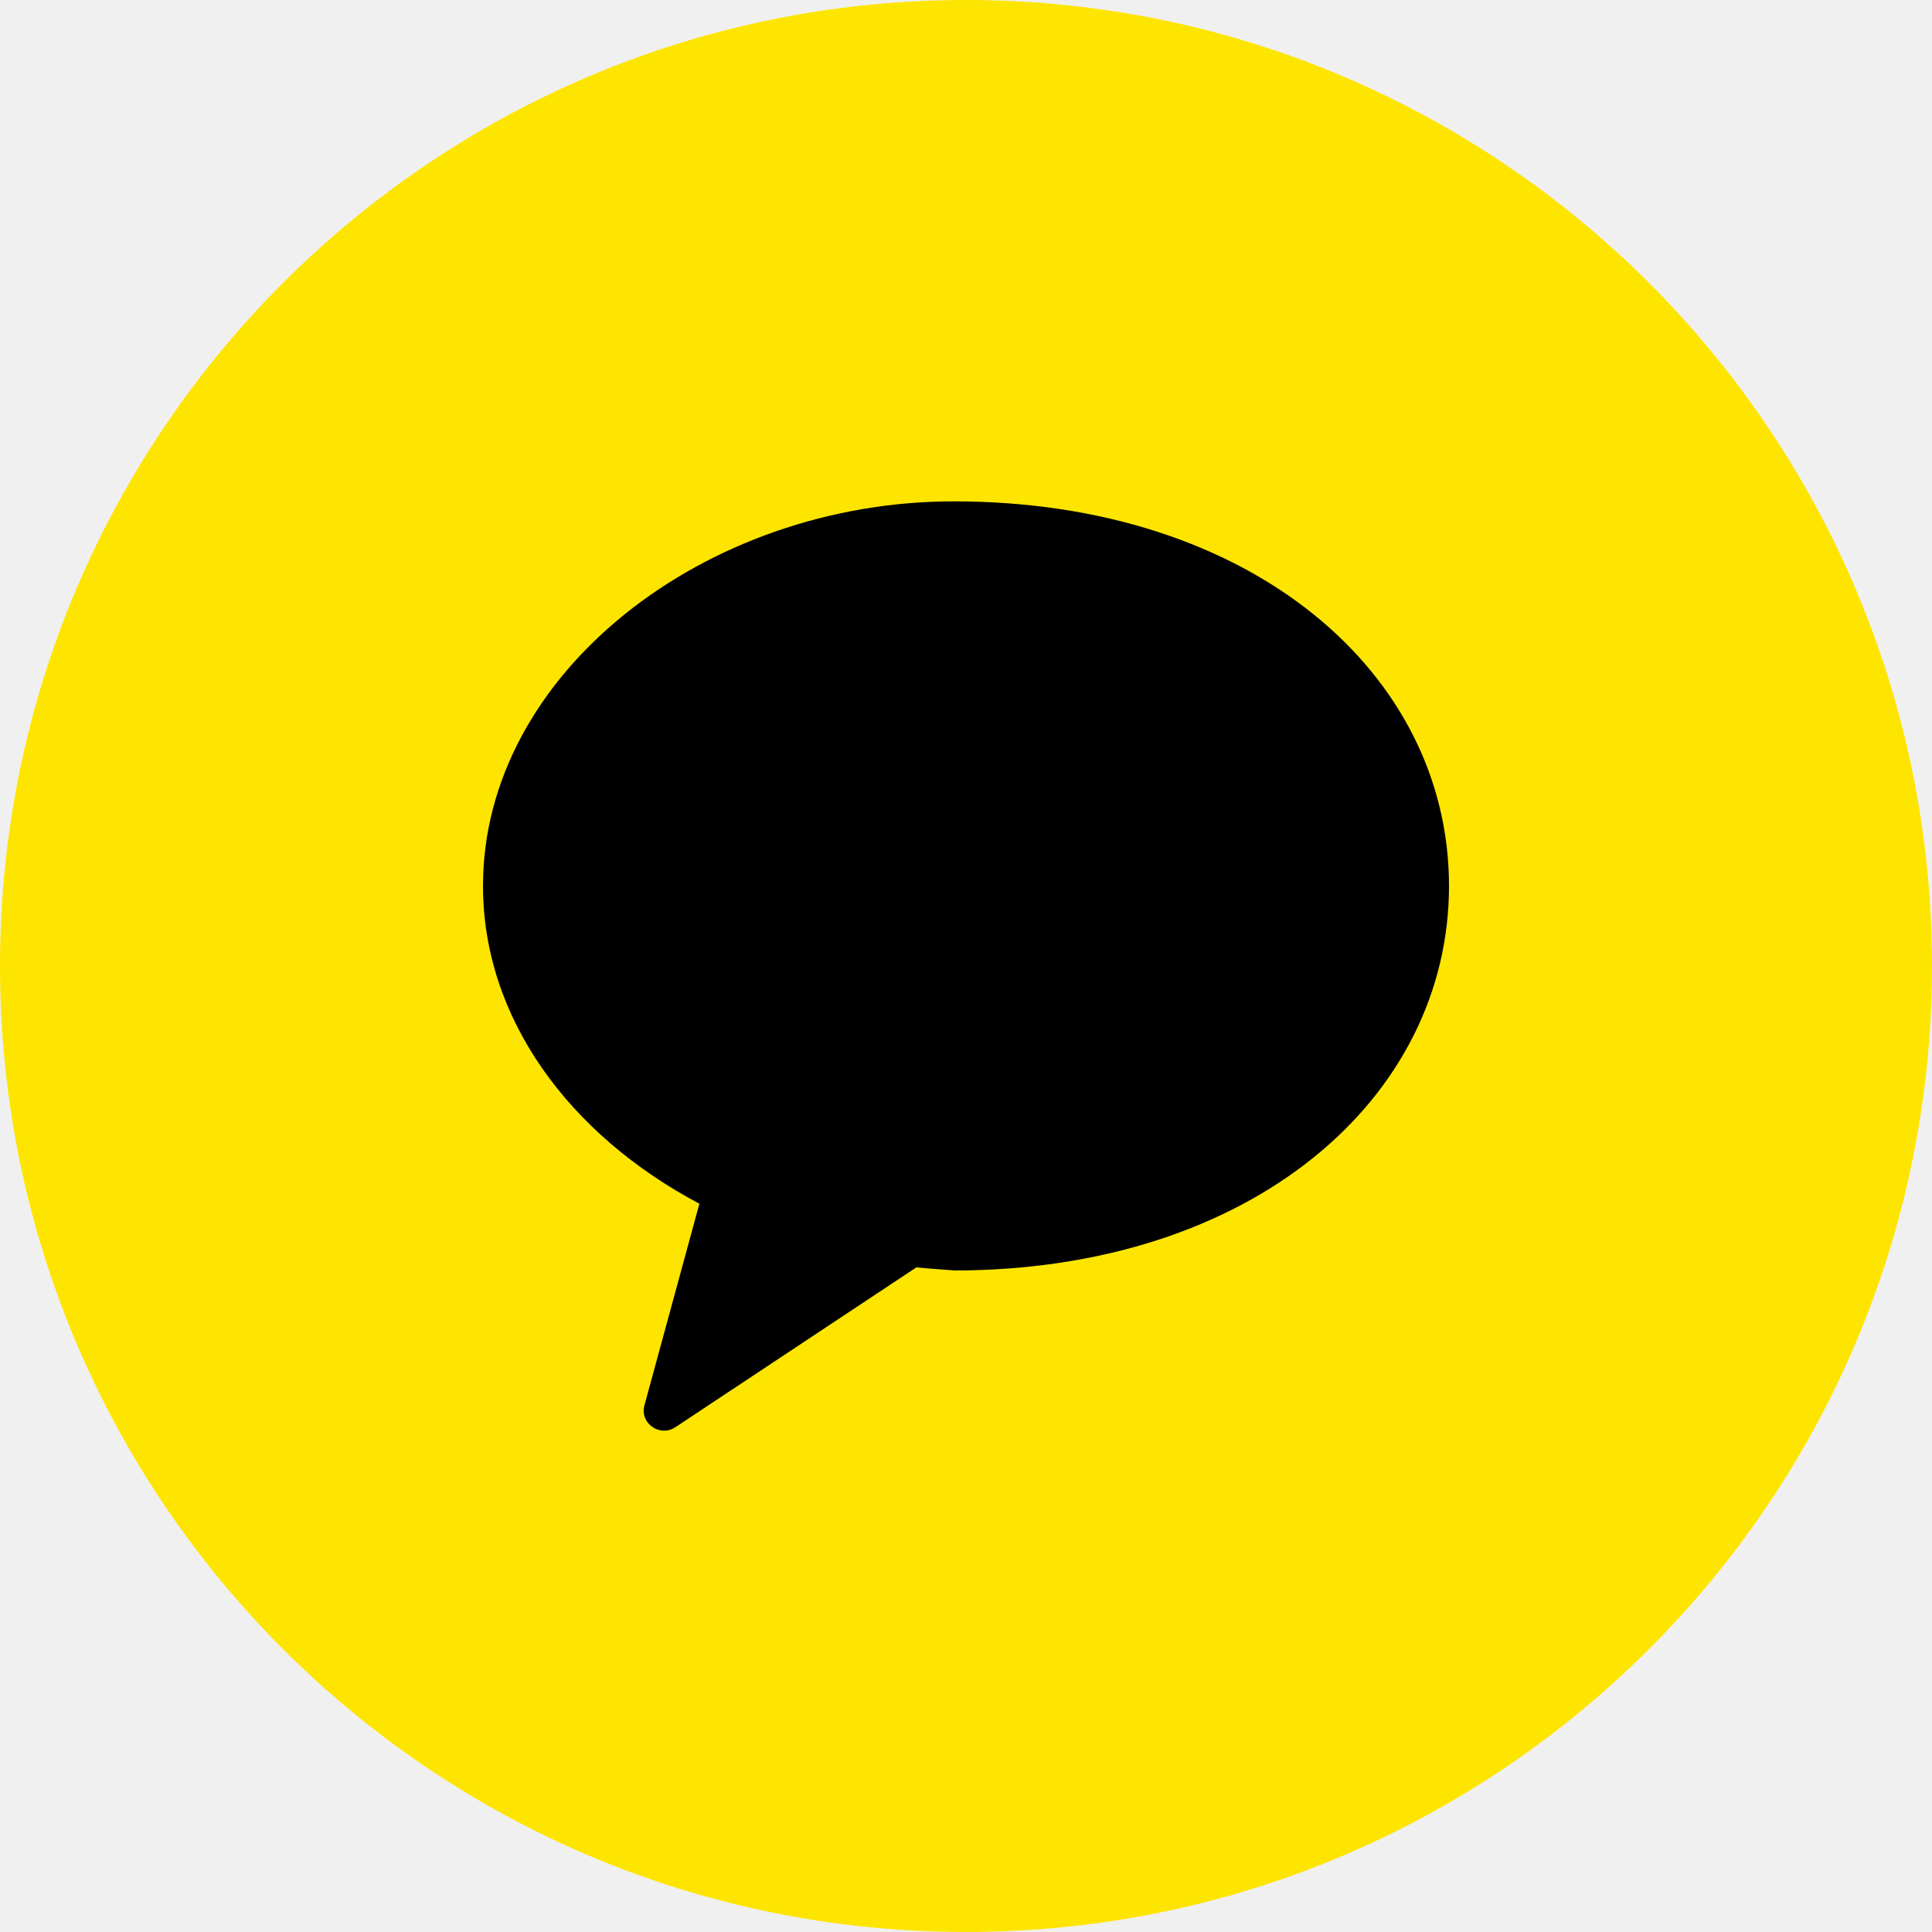
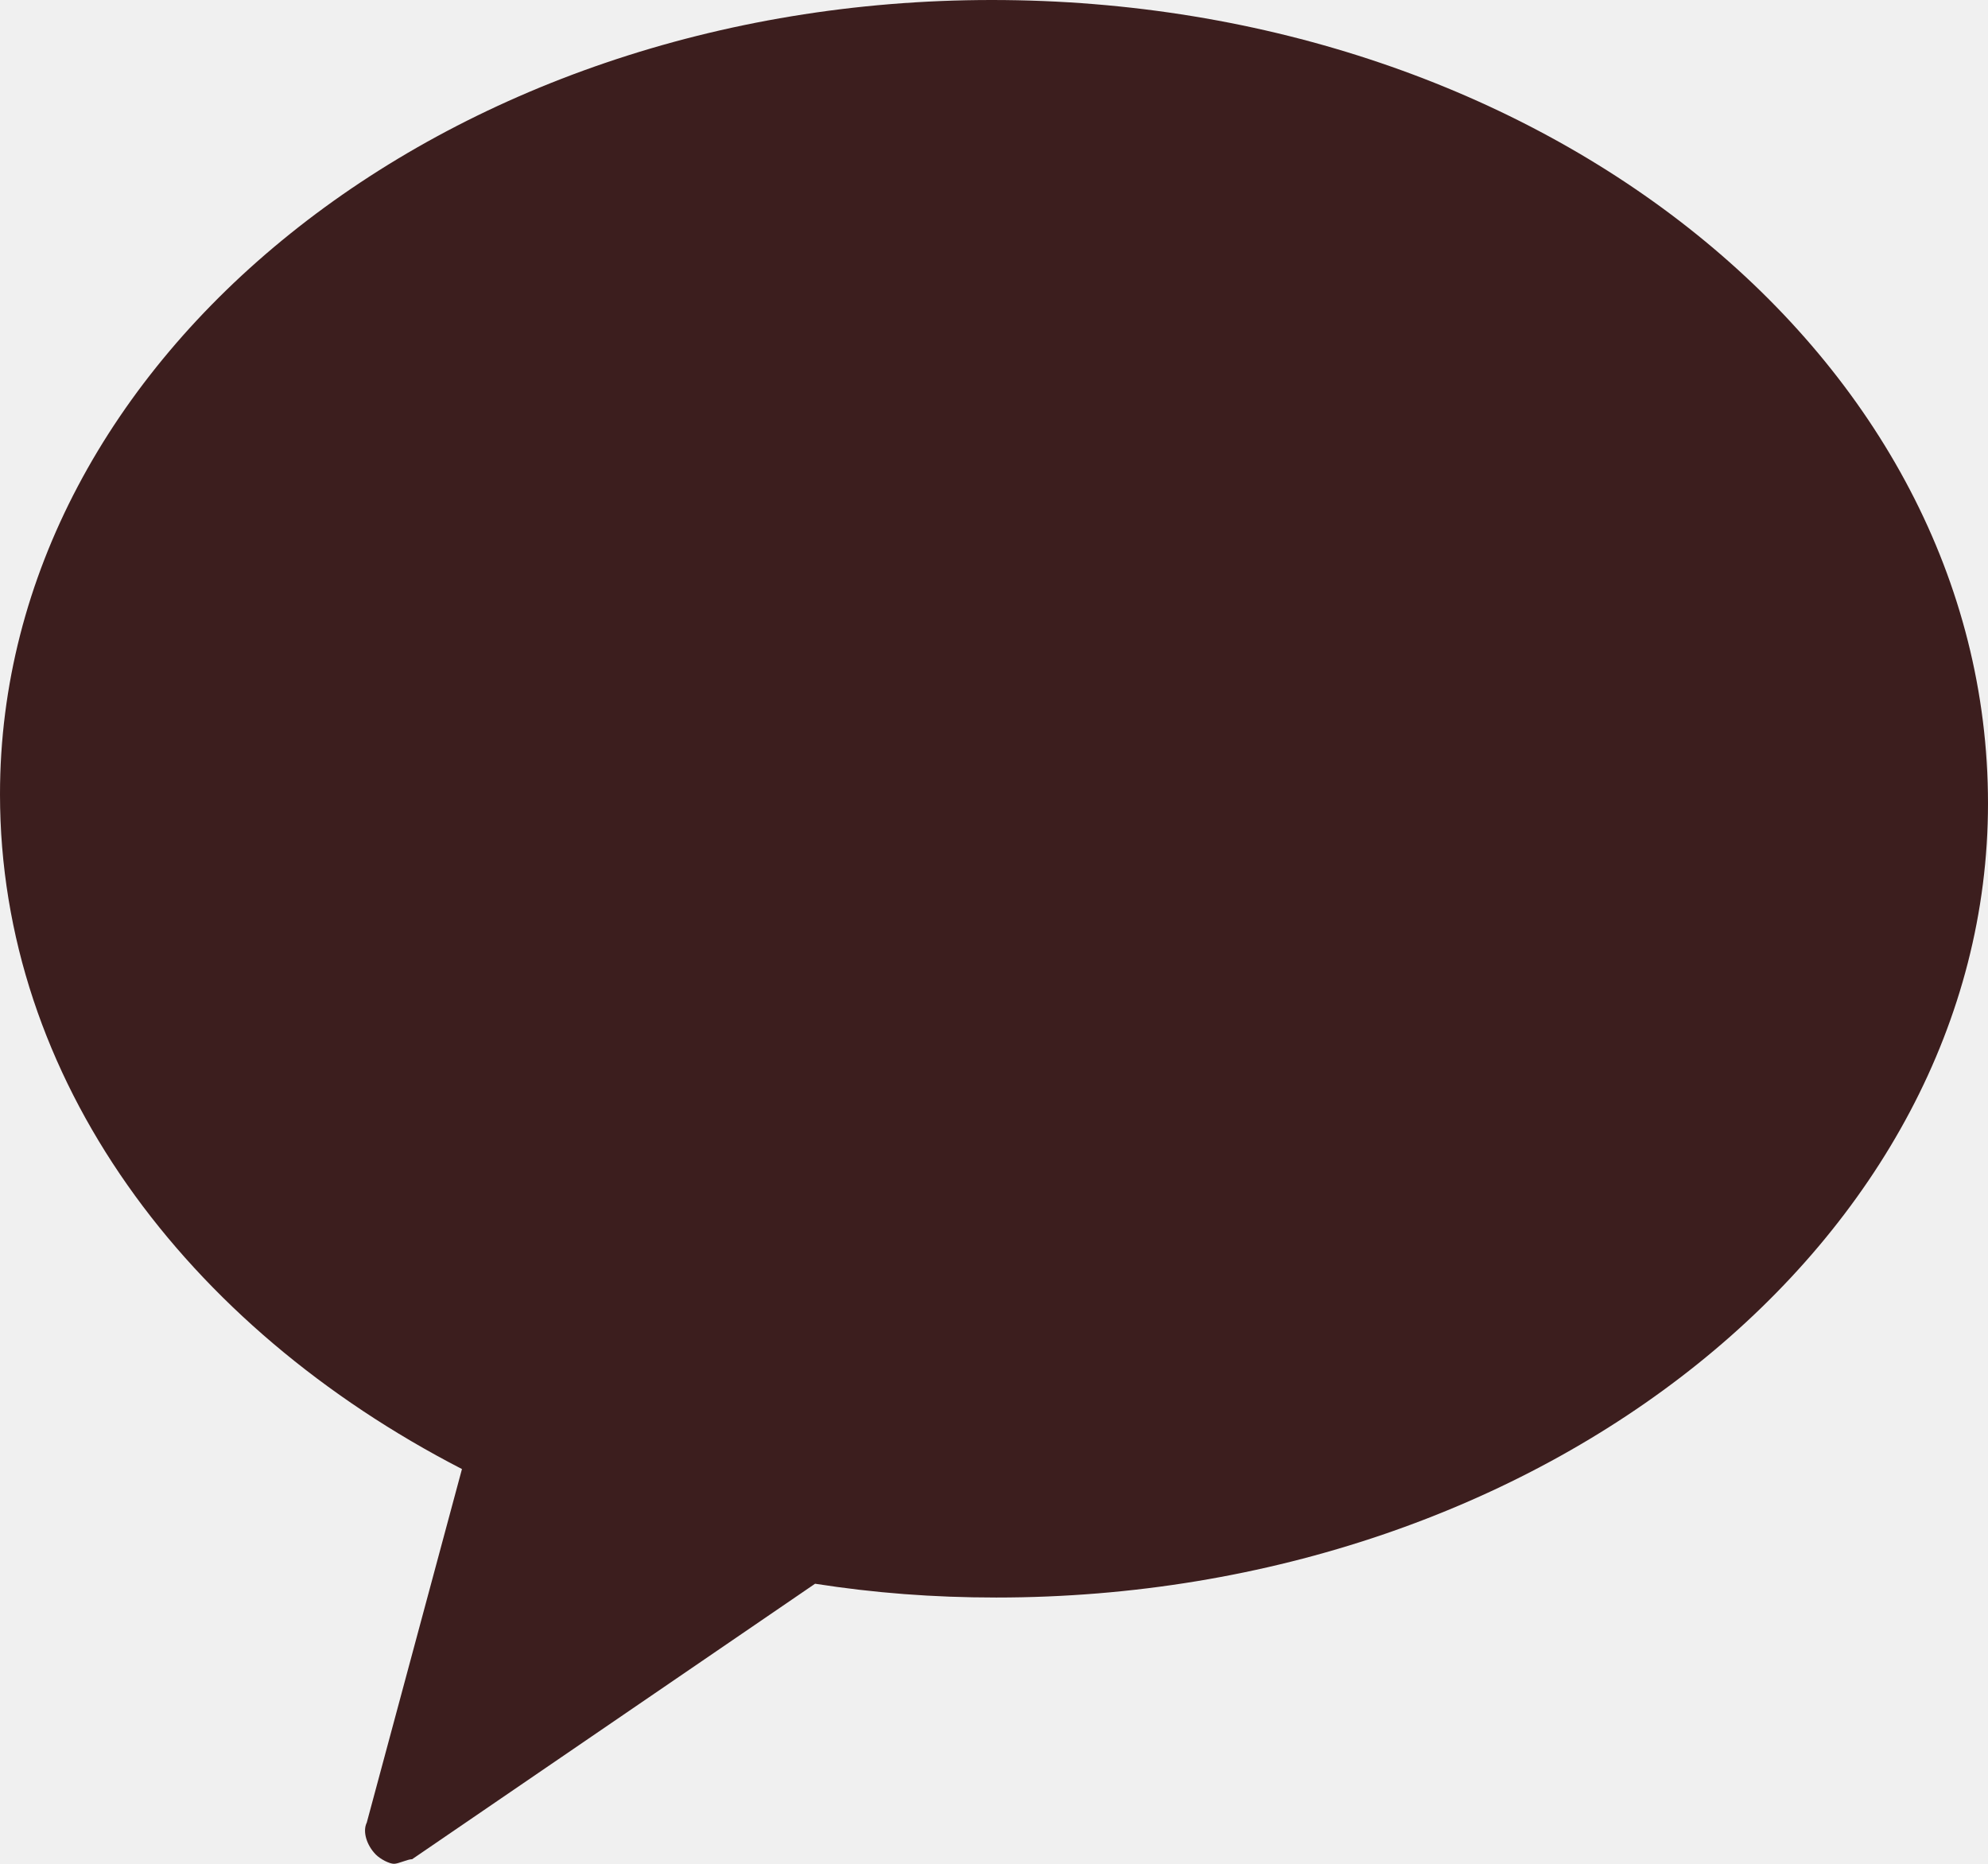
- <svg xmlns="http://www.w3.org/2000/svg" width="20" height="20" viewBox="0 0 20 20" fill="none">
-   <circle cx="10" cy="10" r="10" fill="#FEE500" />
-   <g clip-path="url(#clip0_487_8437)">
-     <rect width="10" height="10" transform="translate(5 5)" fill="#FEE500" />
-     <path fill-rule="evenodd" clip-rule="evenodd" d="M9.872 5.19C7.296 5.19 5 6.973 5 9.171C5 10.538 5.888 11.744 7.24 12.461L6.671 14.549C6.621 14.734 6.831 14.881 6.992 14.774L9.486 13.12C9.697 13.14 9.911 13.152 9.872 13.152C12.96 13.152 15 11.369 15 9.171C15 6.973 12.96 5.19 9.872 5.19Z" fill="black" />
-   </g>
-   <defs>
-     <clipPath id="clip0_487_8437">
-       <rect width="10" height="10" fill="white" transform="translate(5 5)" />
-     </clipPath>
-   </defs>
+ <svg xmlns="http://www.w3.org/2000/svg" width="16" height="15" viewBox="0 0 16 15" fill="none">
+   <path fill-rule="evenodd" clip-rule="evenodd" d="M7.982 0C3.572 0 0 2.882 0 6.392C0 8.682 1.494 10.677 3.718 11.823L2.952 14.668C2.916 14.741 2.952 14.852 3.025 14.926C3.062 14.963 3.134 15 3.171 15C3.207 15 3.28 14.963 3.317 14.963L6.56 12.746C7.034 12.82 7.508 12.857 8.018 12.857C12.428 12.857 16 9.975 16 6.466C16 2.882 12.428 0 7.982 0Z" fill="#3C1E1E" />
</svg>
